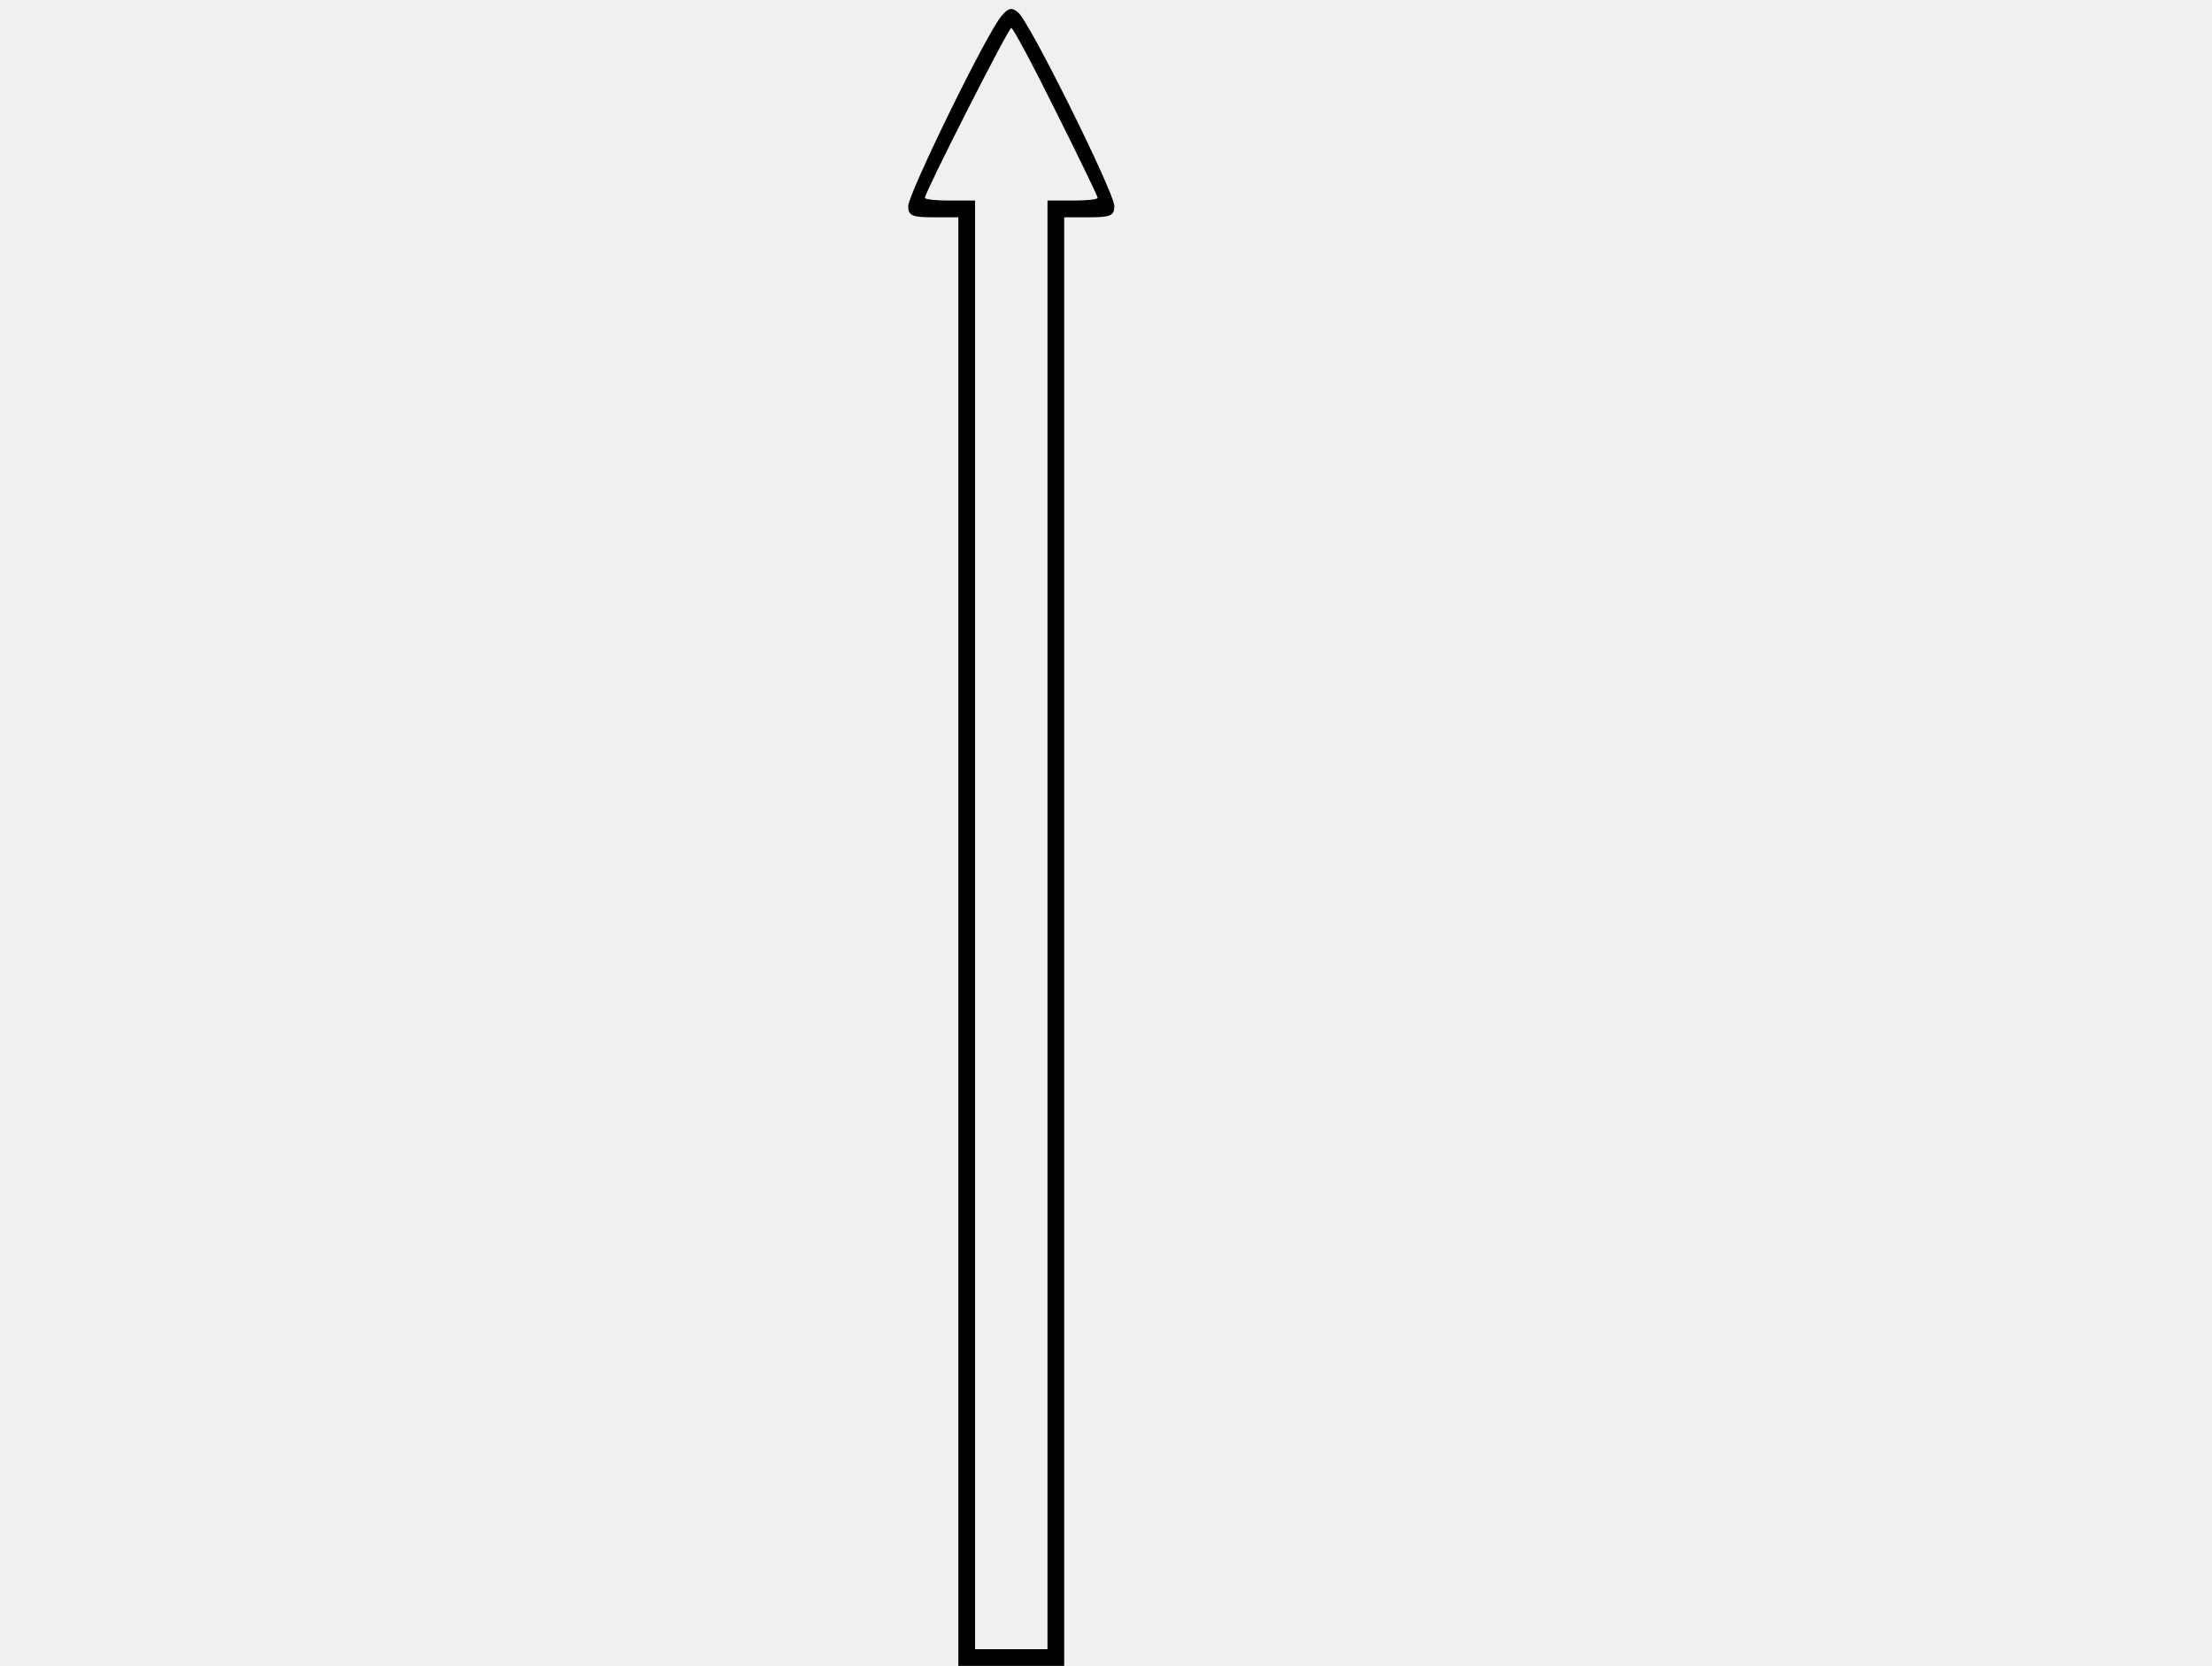
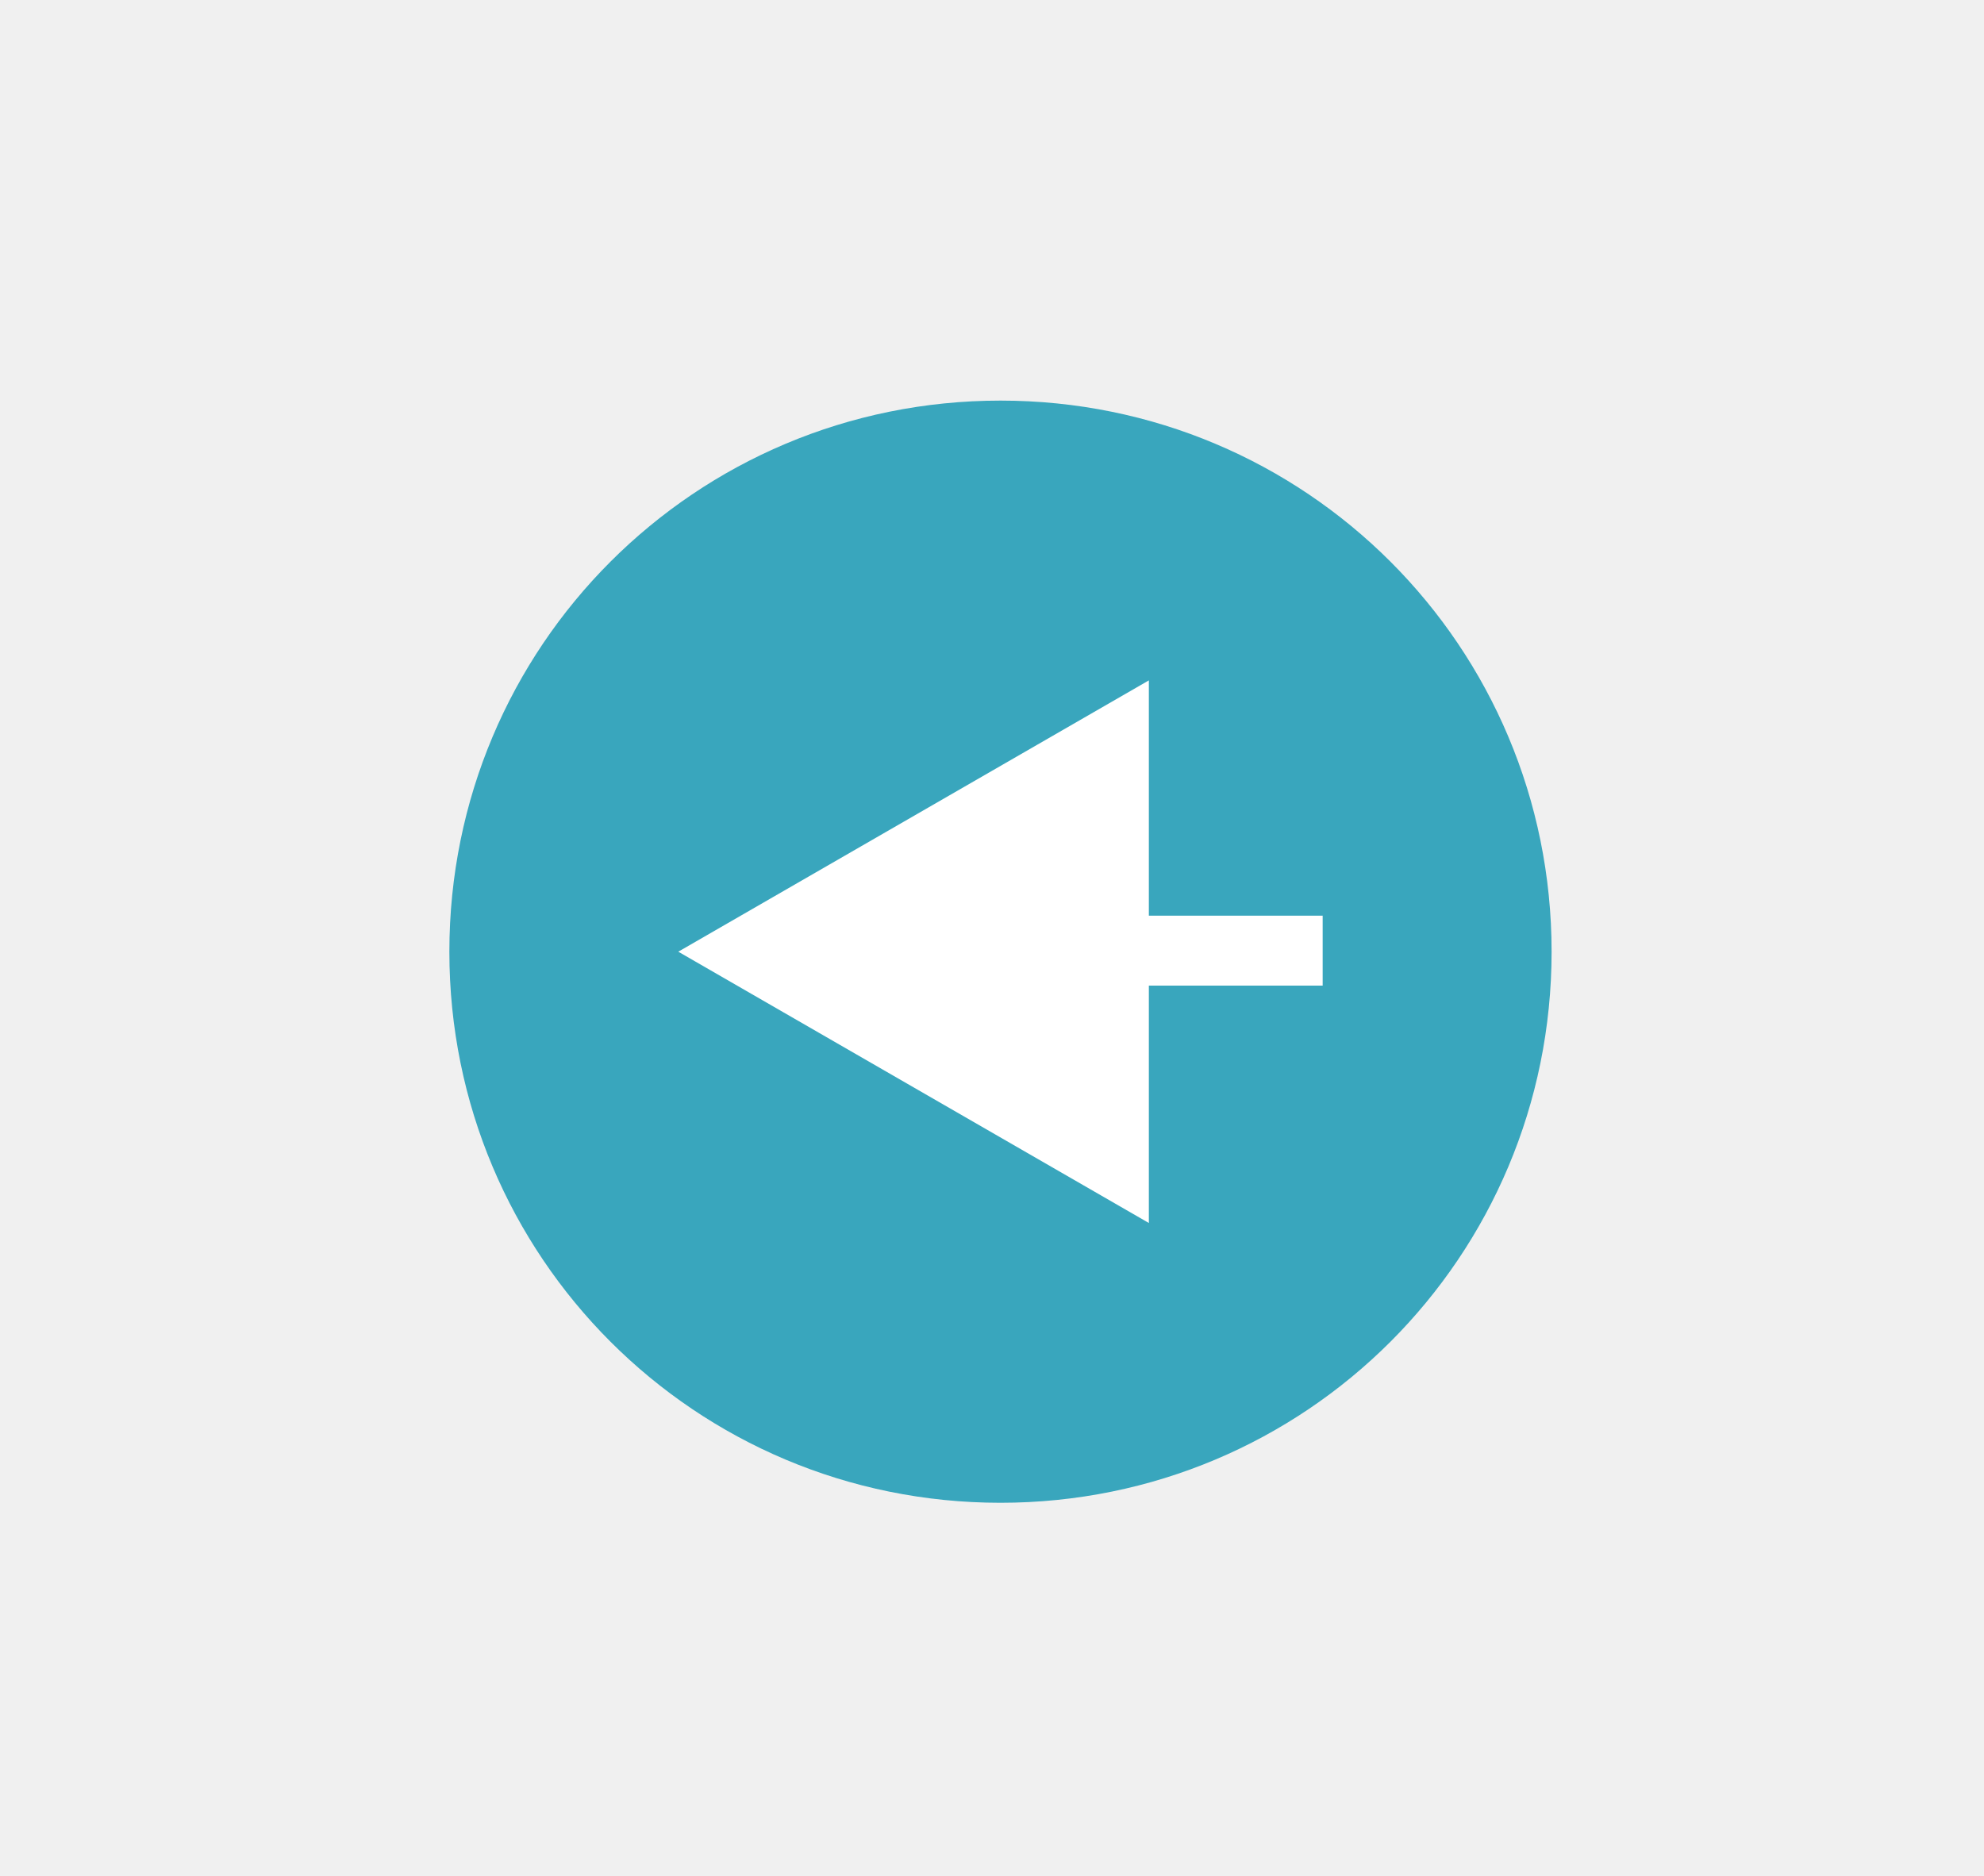
- <svg xmlns="http://www.w3.org/2000/svg" version="1.0" width="397pt" height="299pt" viewBox="0 0 397 299" preserveAspectRatio="xMidYMid meet">
-   <g transform="translate(0,299) scale(0.1,-0.1)" fill="#000000" stroke="none">
-     <path d="M1798 2962 c-25 -27 -168 -320 -168 -342 0 -17 7 -20 45 -20 l45 0 0 -1300 0 -1300 95 0 95 0 0 1300 0 1300 45 0 c38 0 45 3 45 20 0 24 -152 331 -173 348 -11 9 -17 8 -29 -6z m97 -172 c41 -82 75 -152 75 -155 0 -3 -20 -5 -45 -5 l-45 0 0 -1300 0 -1300 -65 0 -65 0 0 1300 0 1300 -45 0 c-25 0 -45 2 -45 5 0 10 150 305 155 305 3 0 39 -67 80 -150z" />
-   </g>
+ <svg xmlns="http://www.w3.org/2000/svg" version="1.1" id="Layer_1" x="0px" y="0px" viewBox="0 0 93.6 88.5" style="enable-background:new 0 0 93.6 88.5;" xml:space="preserve">
+   <style type="text/css">
+ 	.st0{fill:#39A6BD;}
+ 	.st1{fill:#FFFFFF;}
+ </style>
+   <path class="st0" d="M47.2,18.9c-14.4,0-26,11.6-26,26s11.6,26,26,26s26-11.6,26-26c0,0,0,0,0,0C73.2,30.5,61.6,18.9,47.2,18.9" />
+   <polygon class="st1" points="54.2,46.5 62.4,46.5 62.4,43.2 54.2,43.2 54.2,32.1 32,44.9 54.2,57.7 " />
</svg>
